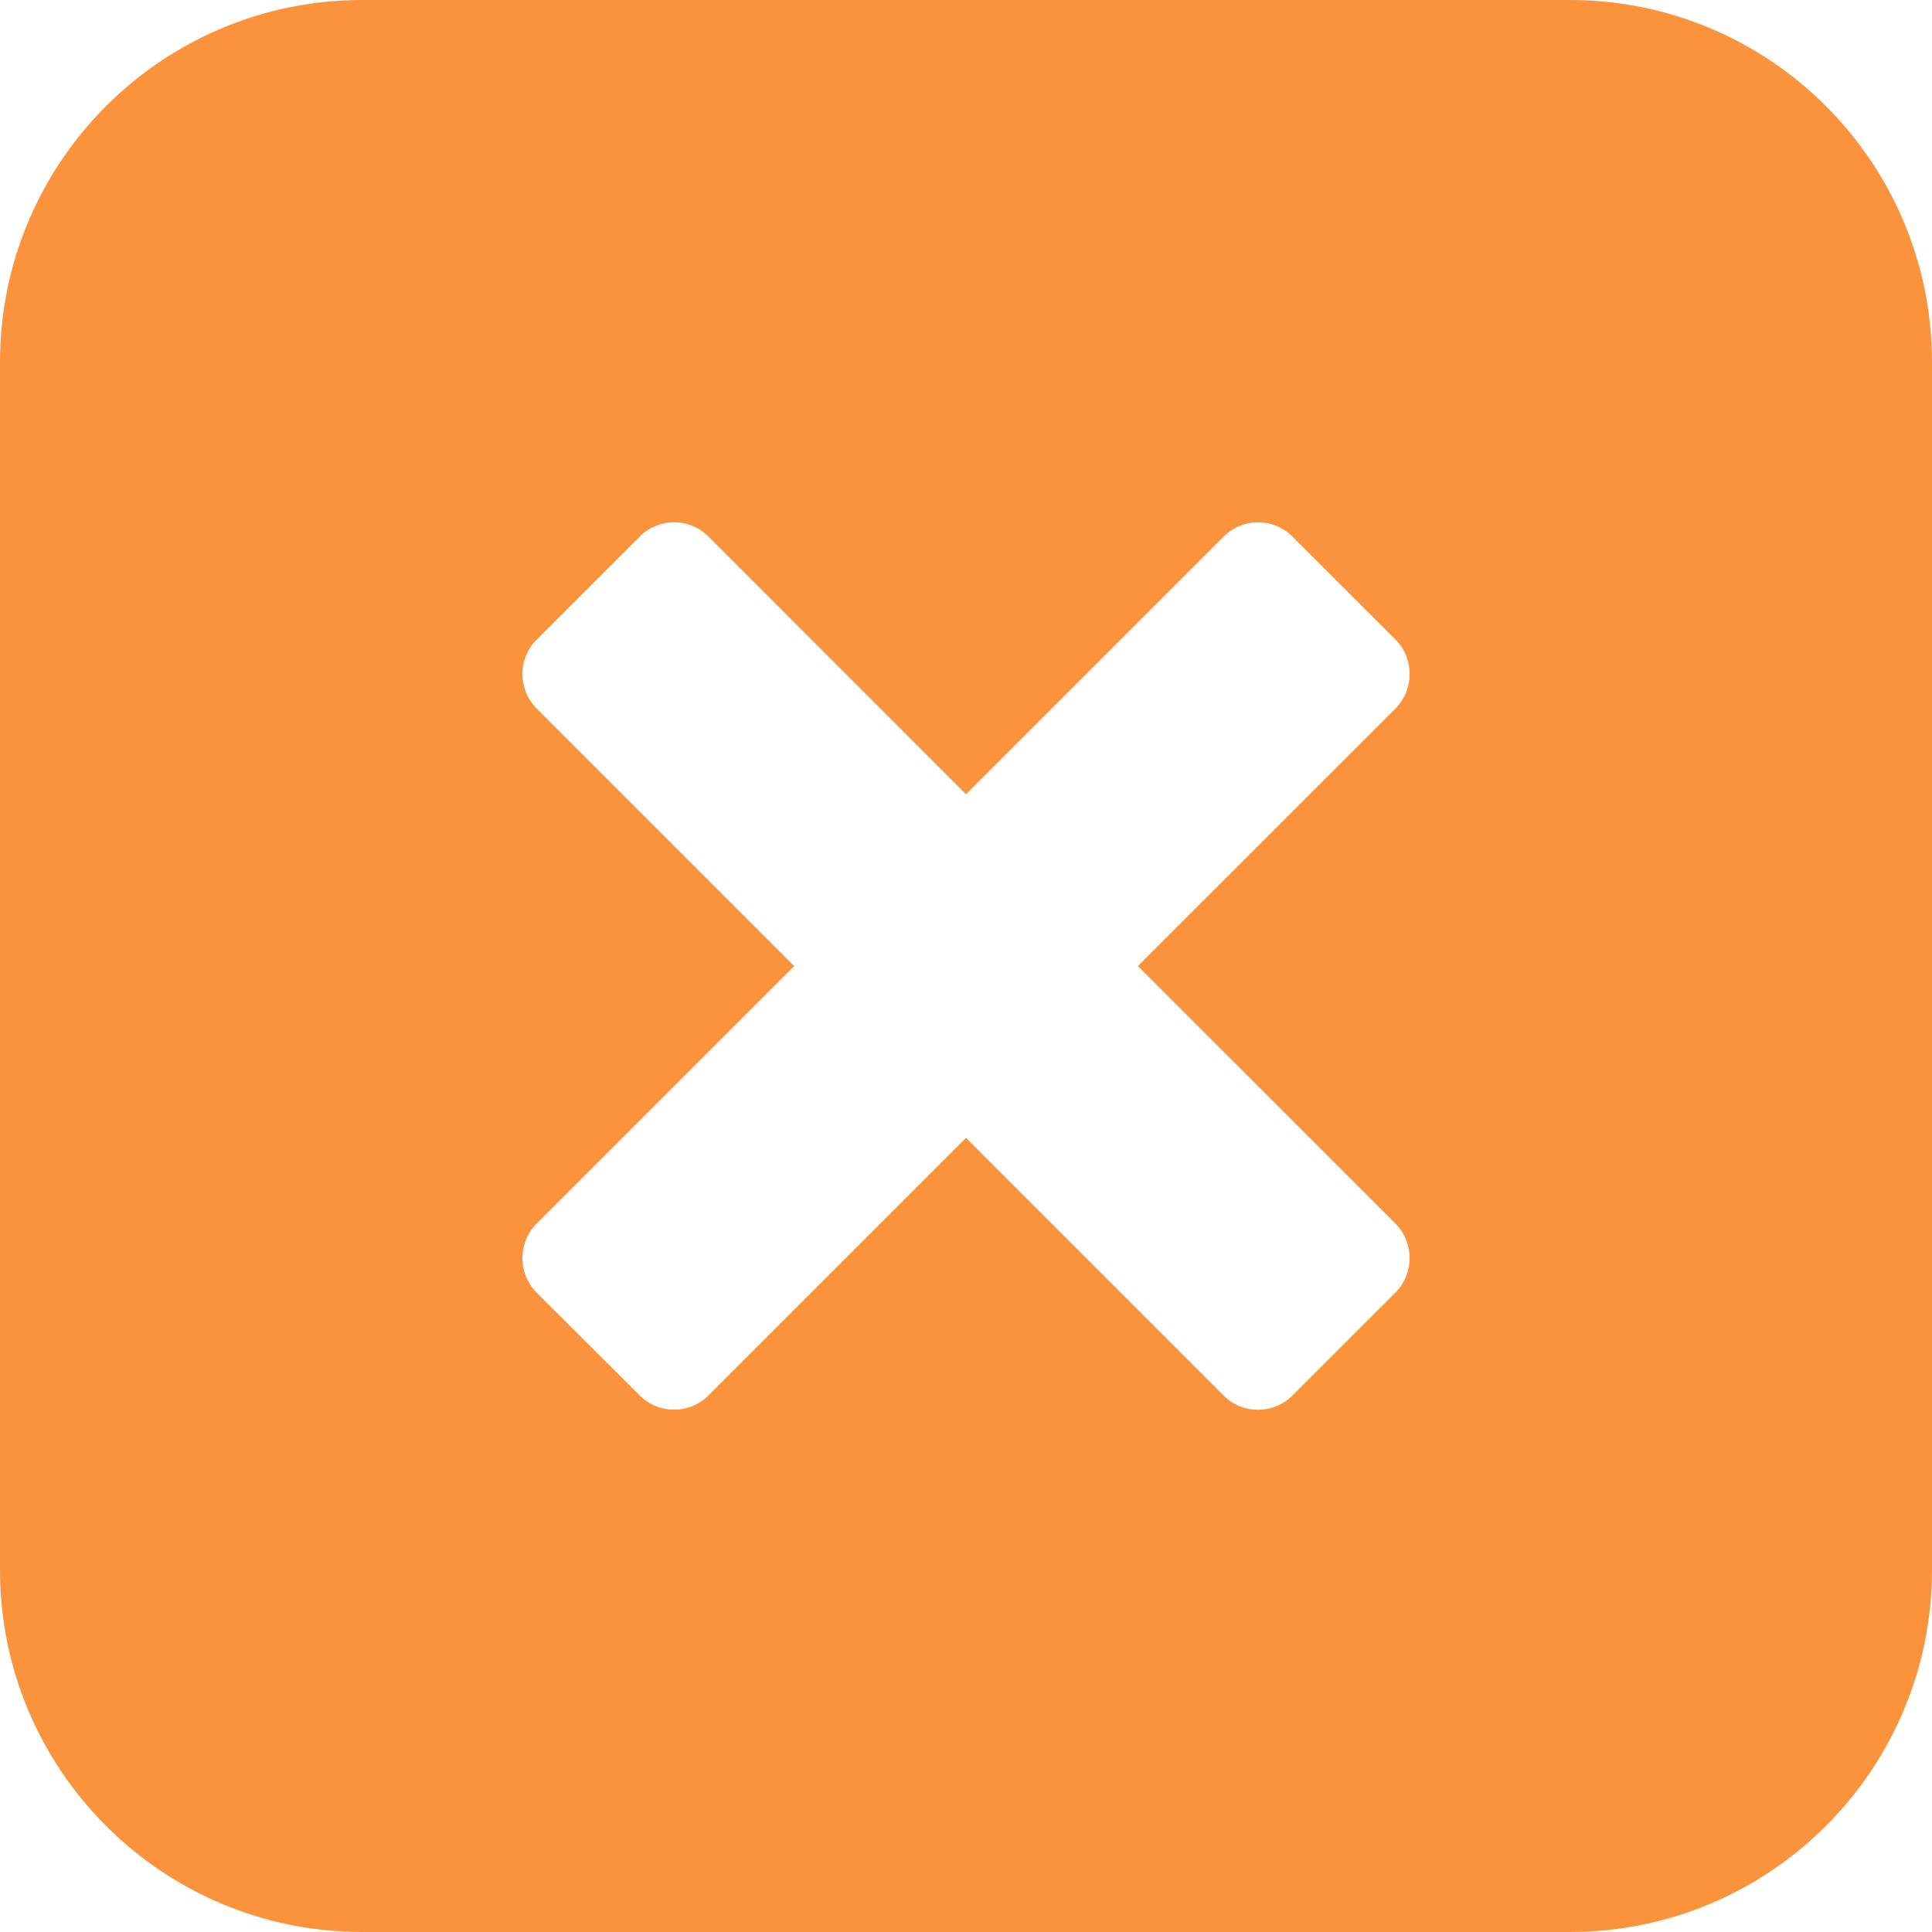
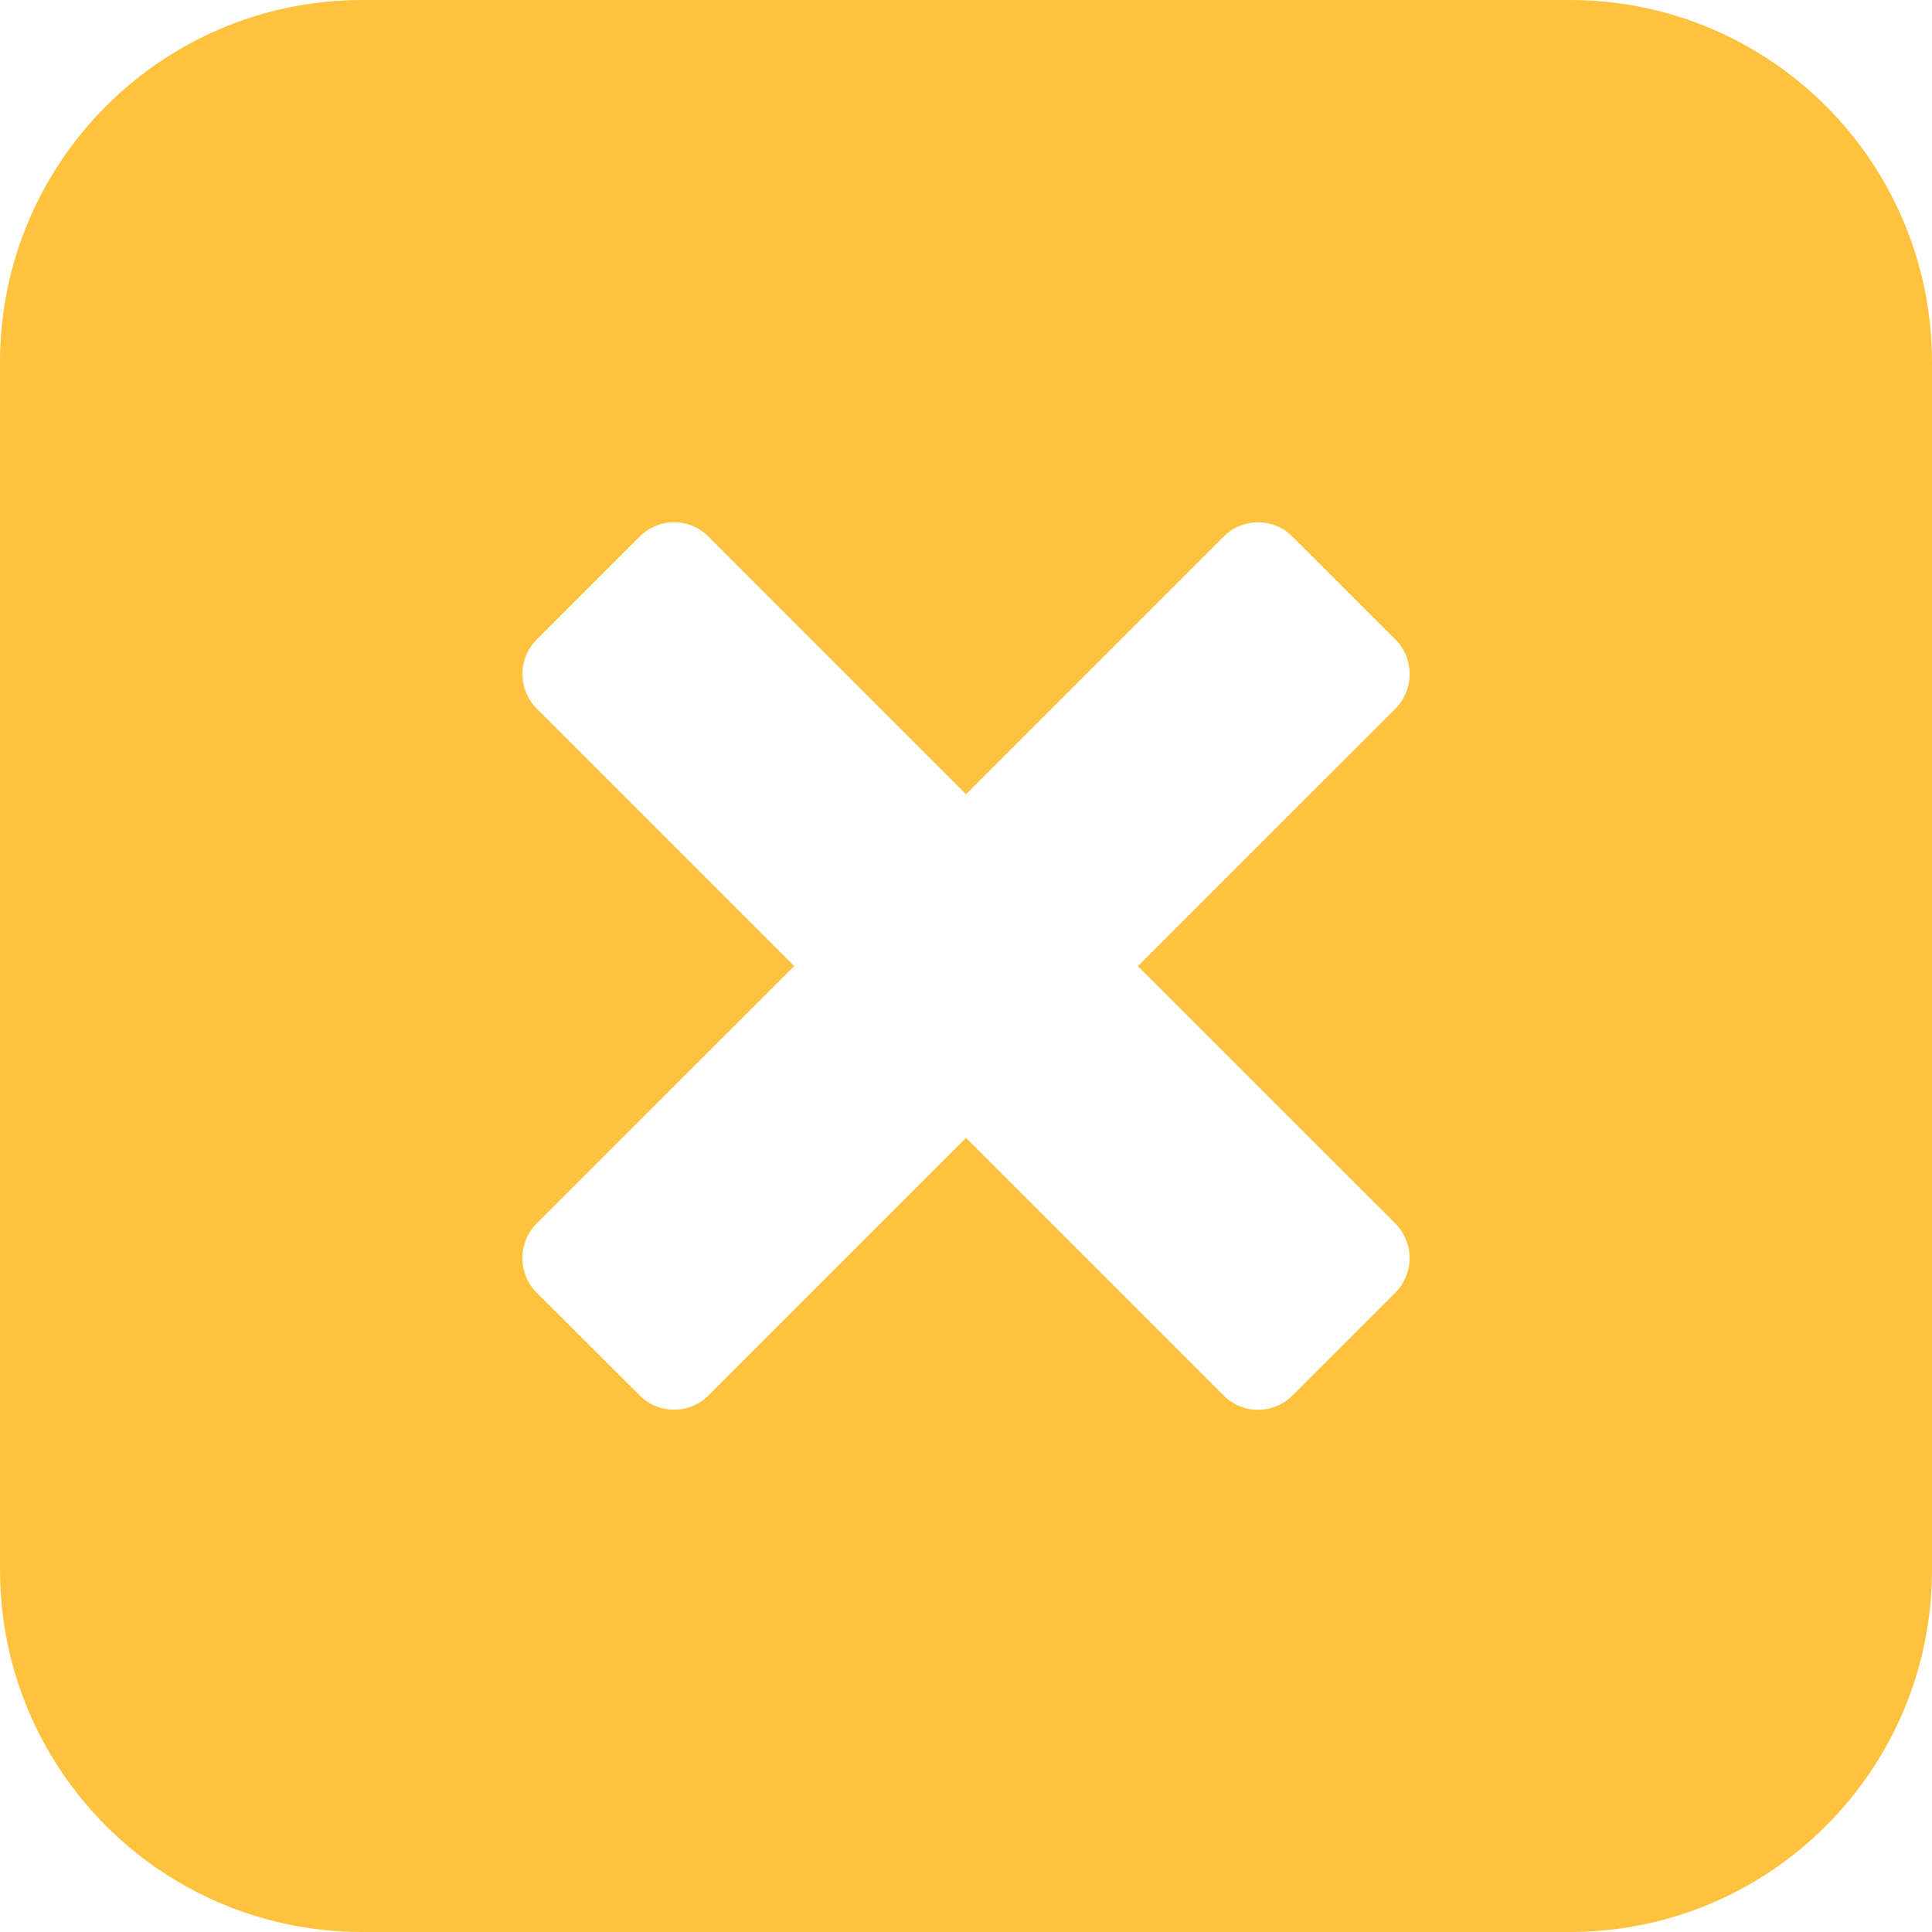
<svg xmlns="http://www.w3.org/2000/svg" version="1.1" id="Capa_1" viewBox="0 0 26 26" xml:space="preserve">
  <g>
-     <path style="fill:#fb923c;" d="M21.125,0H4.875C2.182,0,0,2.182,0,4.875v16.25C0,23.818,2.182,26,4.875,26h16.25   C23.818,26,26,23.818,26,21.125V4.875C26,2.182,23.818,0,21.125,0z M18.78,17.394l-1.388,1.387c-0.254,0.255-0.67,0.255-0.924,0   L13,15.313L9.533,18.78c-0.255,0.255-0.67,0.255-0.925-0.002L7.22,17.394c-0.253-0.256-0.253-0.669,0-0.926l3.468-3.467   L7.221,9.534c-0.254-0.256-0.254-0.672,0-0.925l1.388-1.388c0.255-0.257,0.671-0.257,0.925,0L13,10.689l3.468-3.468   c0.255-0.257,0.671-0.257,0.924,0l1.388,1.386c0.254,0.255,0.254,0.671,0.001,0.927l-3.468,3.467l3.468,3.467   C19.033,16.725,19.033,17.138,18.78,17.394z" />
+     <path style="fill:#ffc23f;" d="M21.125,0H4.875C2.182,0,0,2.182,0,4.875v16.25C0,23.818,2.182,26,4.875,26h16.25   C23.818,26,26,23.818,26,21.125V4.875C26,2.182,23.818,0,21.125,0z M18.78,17.394l-1.388,1.387c-0.254,0.255-0.67,0.255-0.924,0   L13,15.313L9.533,18.78c-0.255,0.255-0.67,0.255-0.925-0.002L7.22,17.394c-0.253-0.256-0.253-0.669,0-0.926l3.468-3.467   L7.221,9.534c-0.254-0.256-0.254-0.672,0-0.925l1.388-1.388c0.255-0.257,0.671-0.257,0.925,0L13,10.689l3.468-3.468   c0.255-0.257,0.671-0.257,0.924,0l1.388,1.386c0.254,0.255,0.254,0.671,0.001,0.927l-3.468,3.467l3.468,3.467   C19.033,16.725,19.033,17.138,18.78,17.394z" />
  </g>
</svg>
